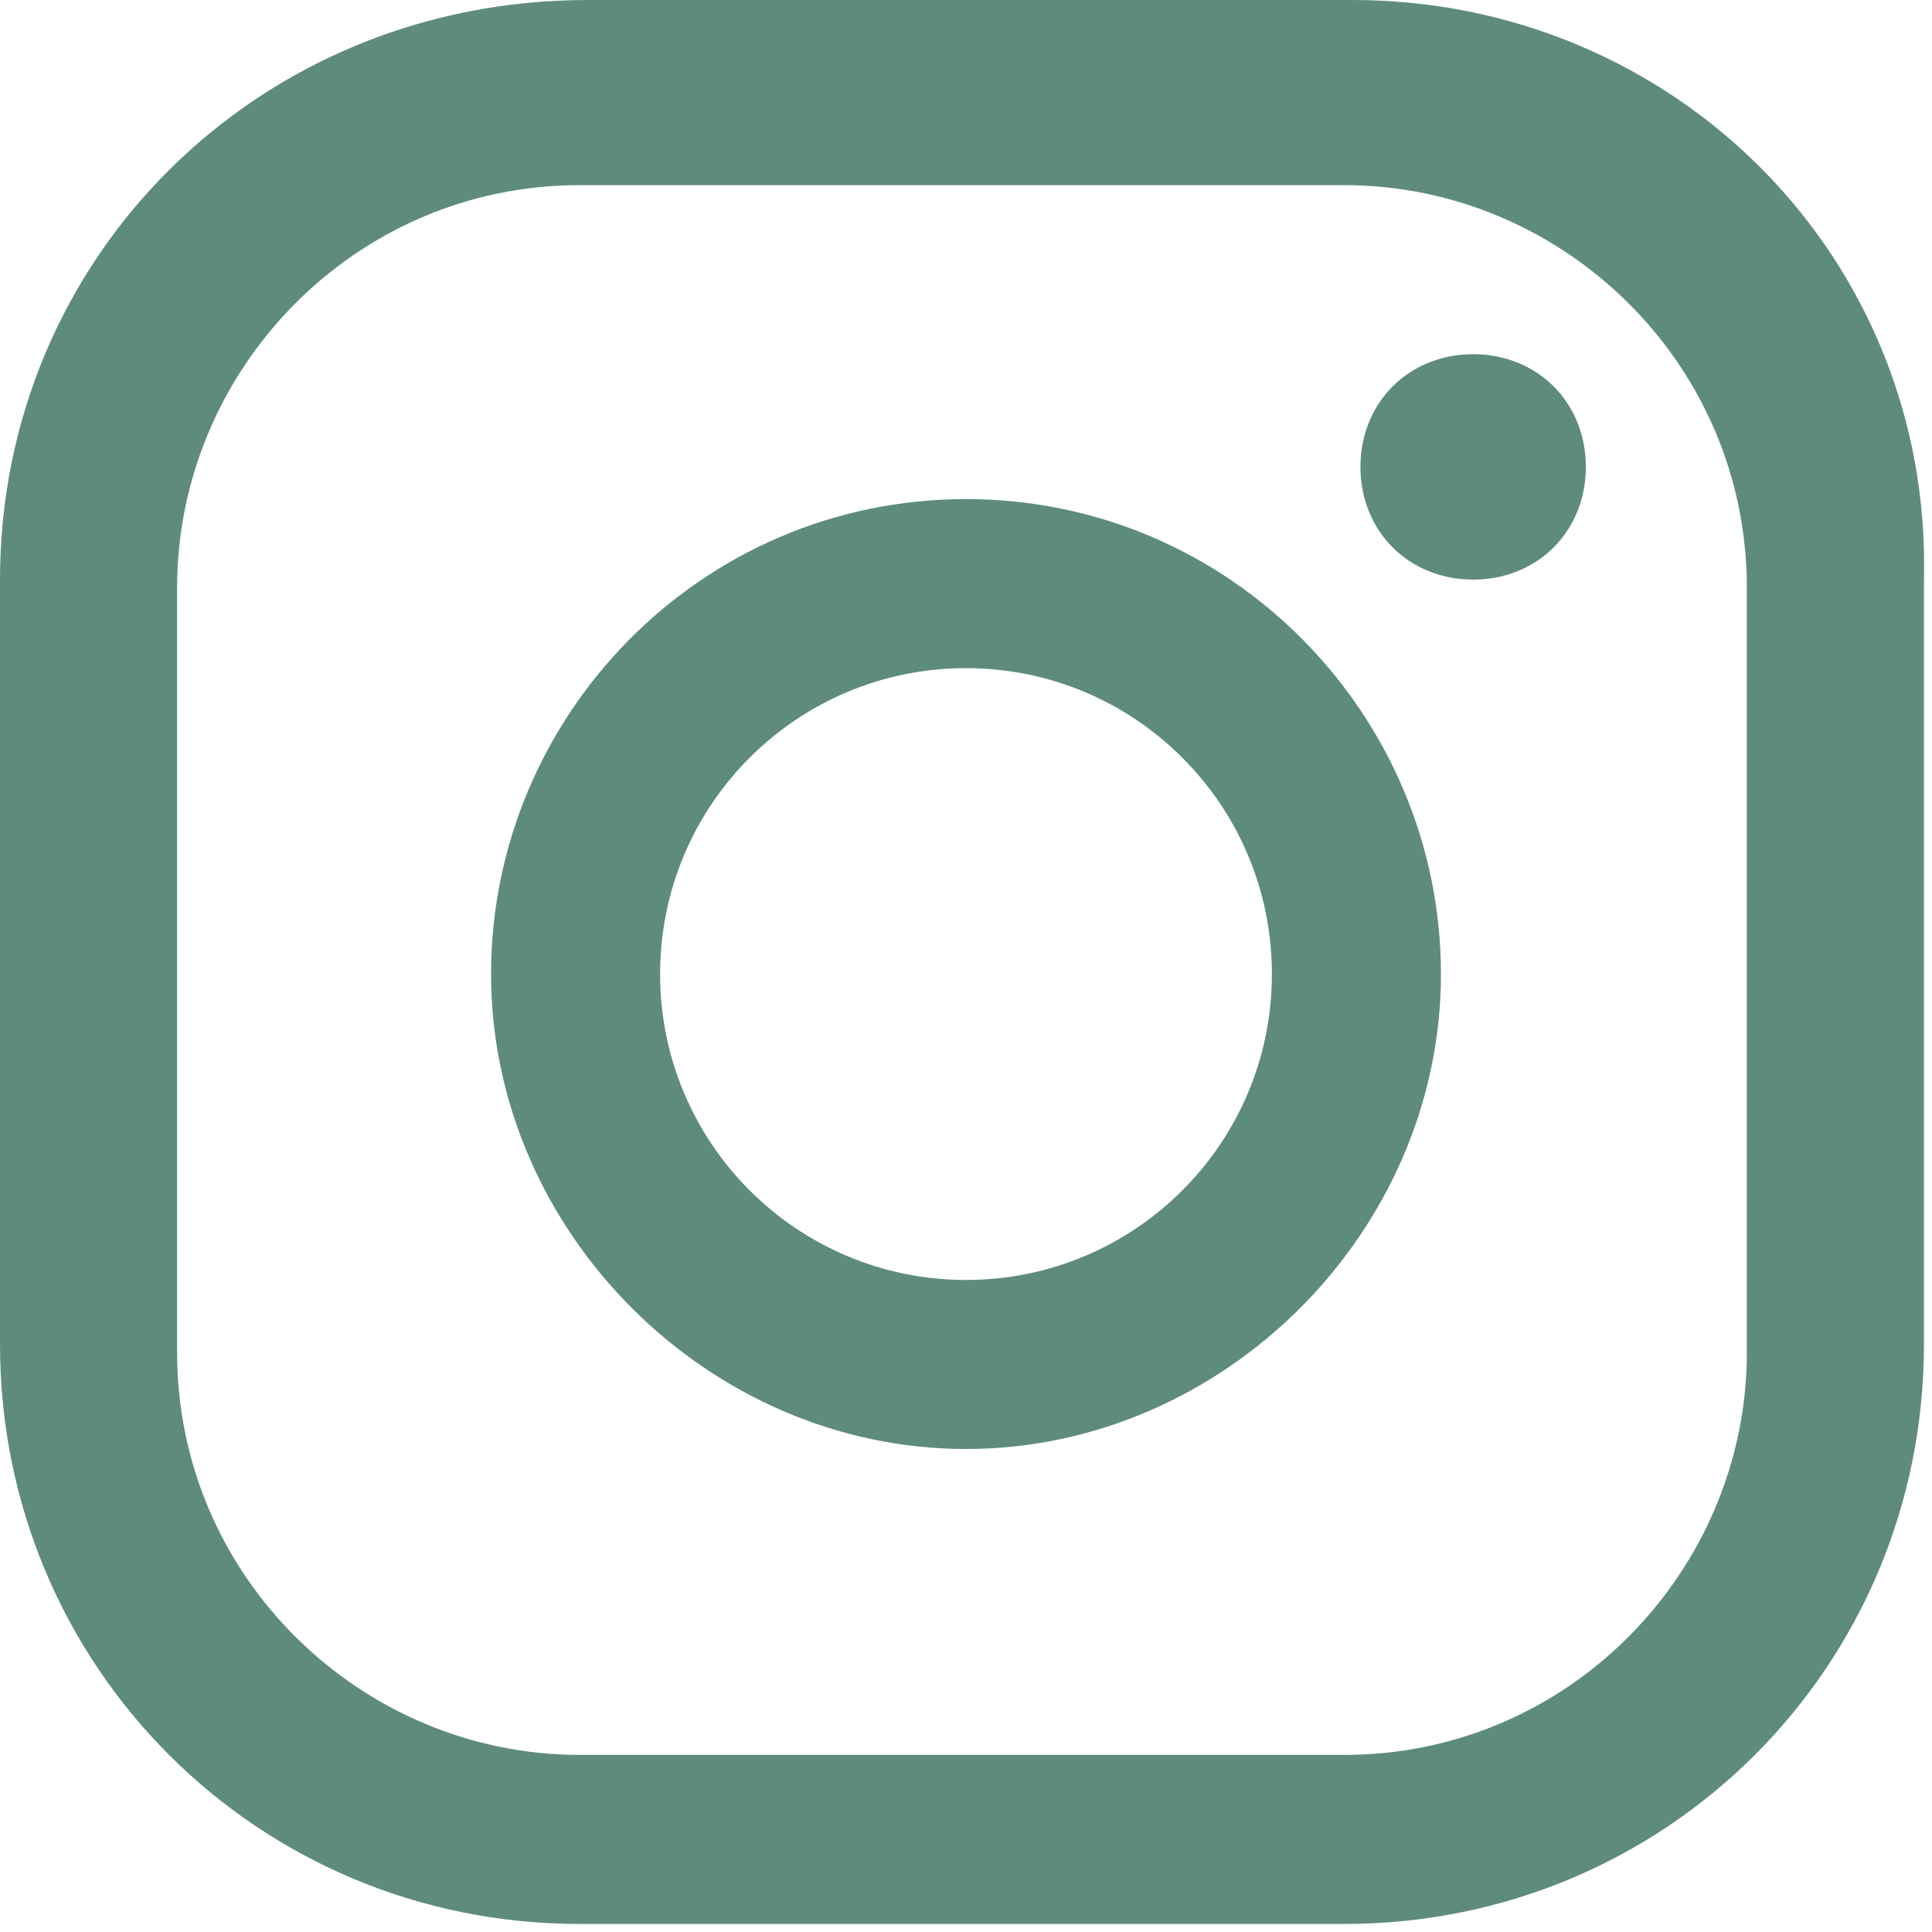
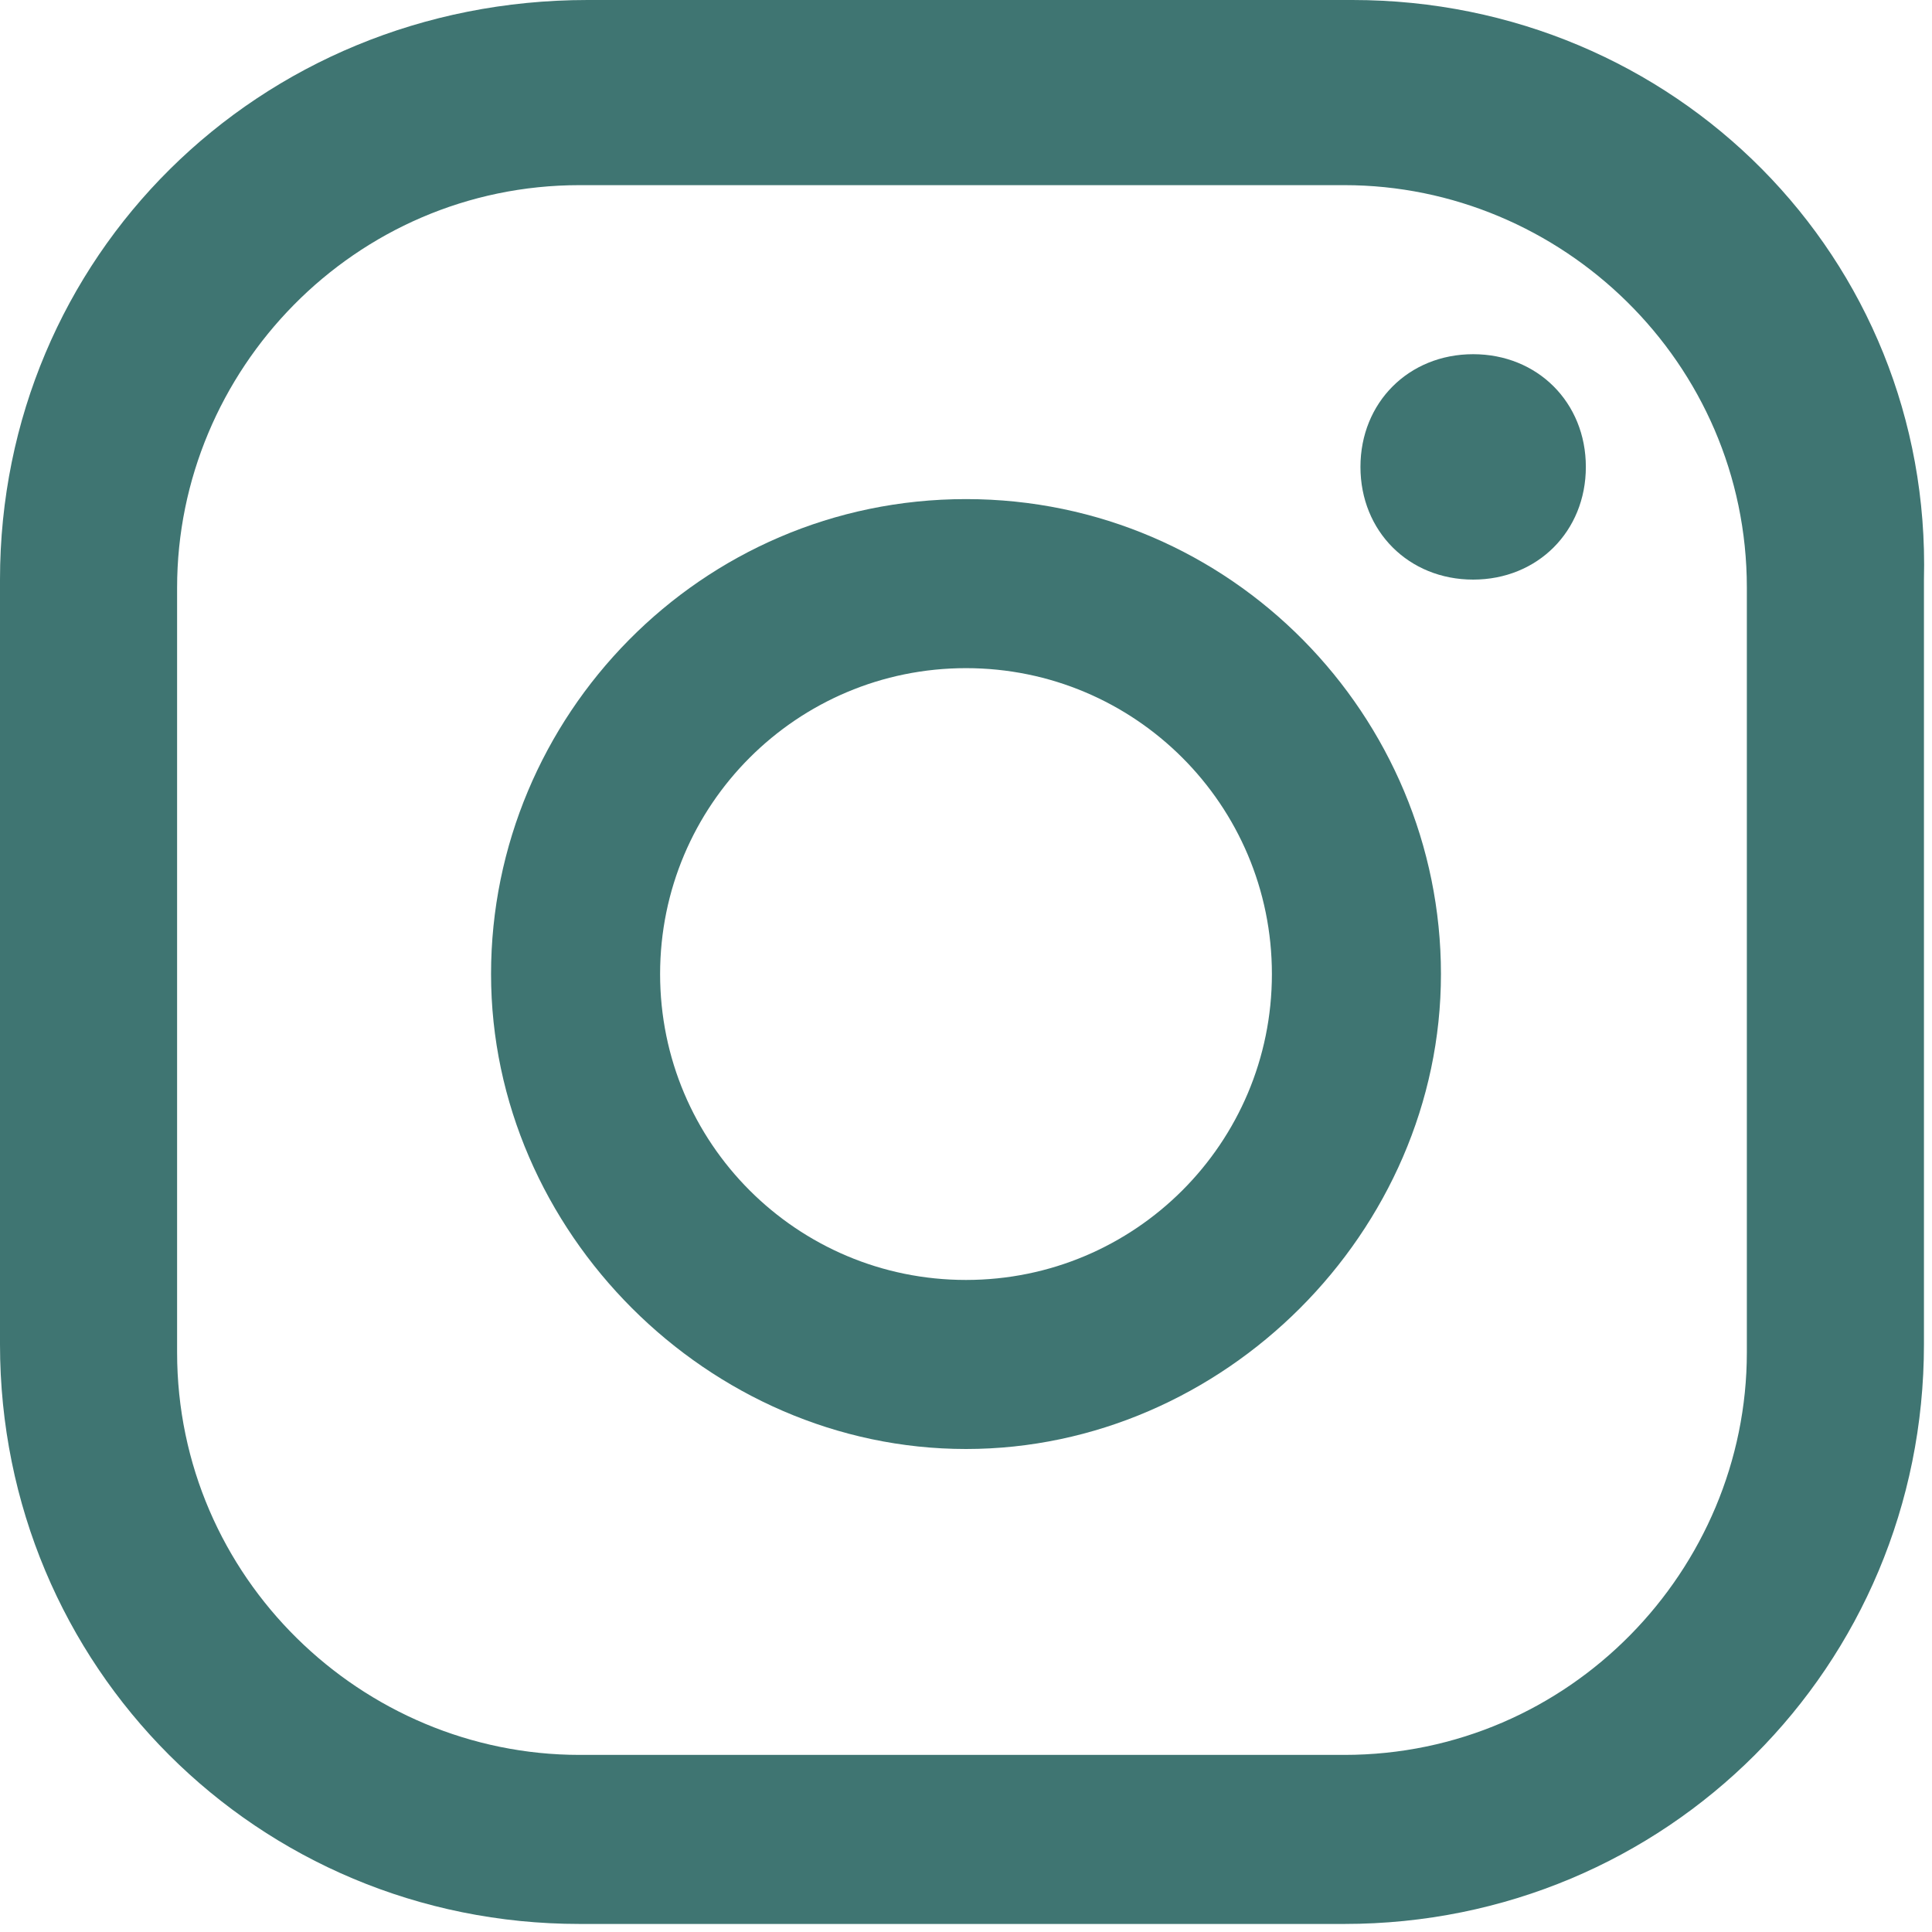
- <svg xmlns="http://www.w3.org/2000/svg" fill="#5f8c7a" width="800px" height="800px" viewBox="4 4 24 24" id="Camada_1" version="1.1" xml:space="preserve" stroke="#5f8c7a" stroke-width="0">
+ <svg xmlns="http://www.w3.org/2000/svg" fill="#3f7572" width="800px" height="800px" viewBox="4 4 24 24" id="Camada_1" version="1.1" xml:space="preserve" stroke="#3f7572" stroke-width="0">
  <g id="SVGRepo_bgCarrier" stroke-width="0" />
  <g id="SVGRepo_tracerCarrier" stroke-linecap="round" stroke-linejoin="round" stroke="#CCCCCC" stroke-width="0.384" />
  <g id="SVGRepo_iconCarrier">
    <g>
      <path d="M22.3,8.4c-0.8,0-1.4,0.6-1.4,1.4c0,0.8,0.6,1.4,1.4,1.4c0.8,0,1.4-0.6,1.4-1.4C23.7,9,23.1,8.4,22.3,8.4z" />
      <path d="M16,10.2c-3.3,0-5.9,2.7-5.9,5.9s2.7,5.9,5.9,5.9s5.9-2.7,5.9-5.9S19.3,10.2,16,10.2z M16,19.9c-2.1,0-3.8-1.7-3.8-3.8 c0-2.1,1.7-3.8,3.8-3.8c2.1,0,3.8,1.7,3.8,3.8C19.8,18.2,18.1,19.9,16,19.9z" />
      <path d="M20.8,4h-9.5C7.2,4,4,7.2,4,11.2v9.5c0,4,3.2,7.2,7.2,7.2h9.5c4,0,7.2-3.2,7.2-7.2v-9.5C28,7.2,24.8,4,20.8,4z M25.7,20.8 c0,2.7-2.2,5-5,5h-9.5c-2.7,0-5-2.2-5-5v-9.5c0-2.7,2.2-5,5-5h9.5c2.7,0,5,2.2,5,5V20.8z" />
    </g>
  </g>
</svg>
